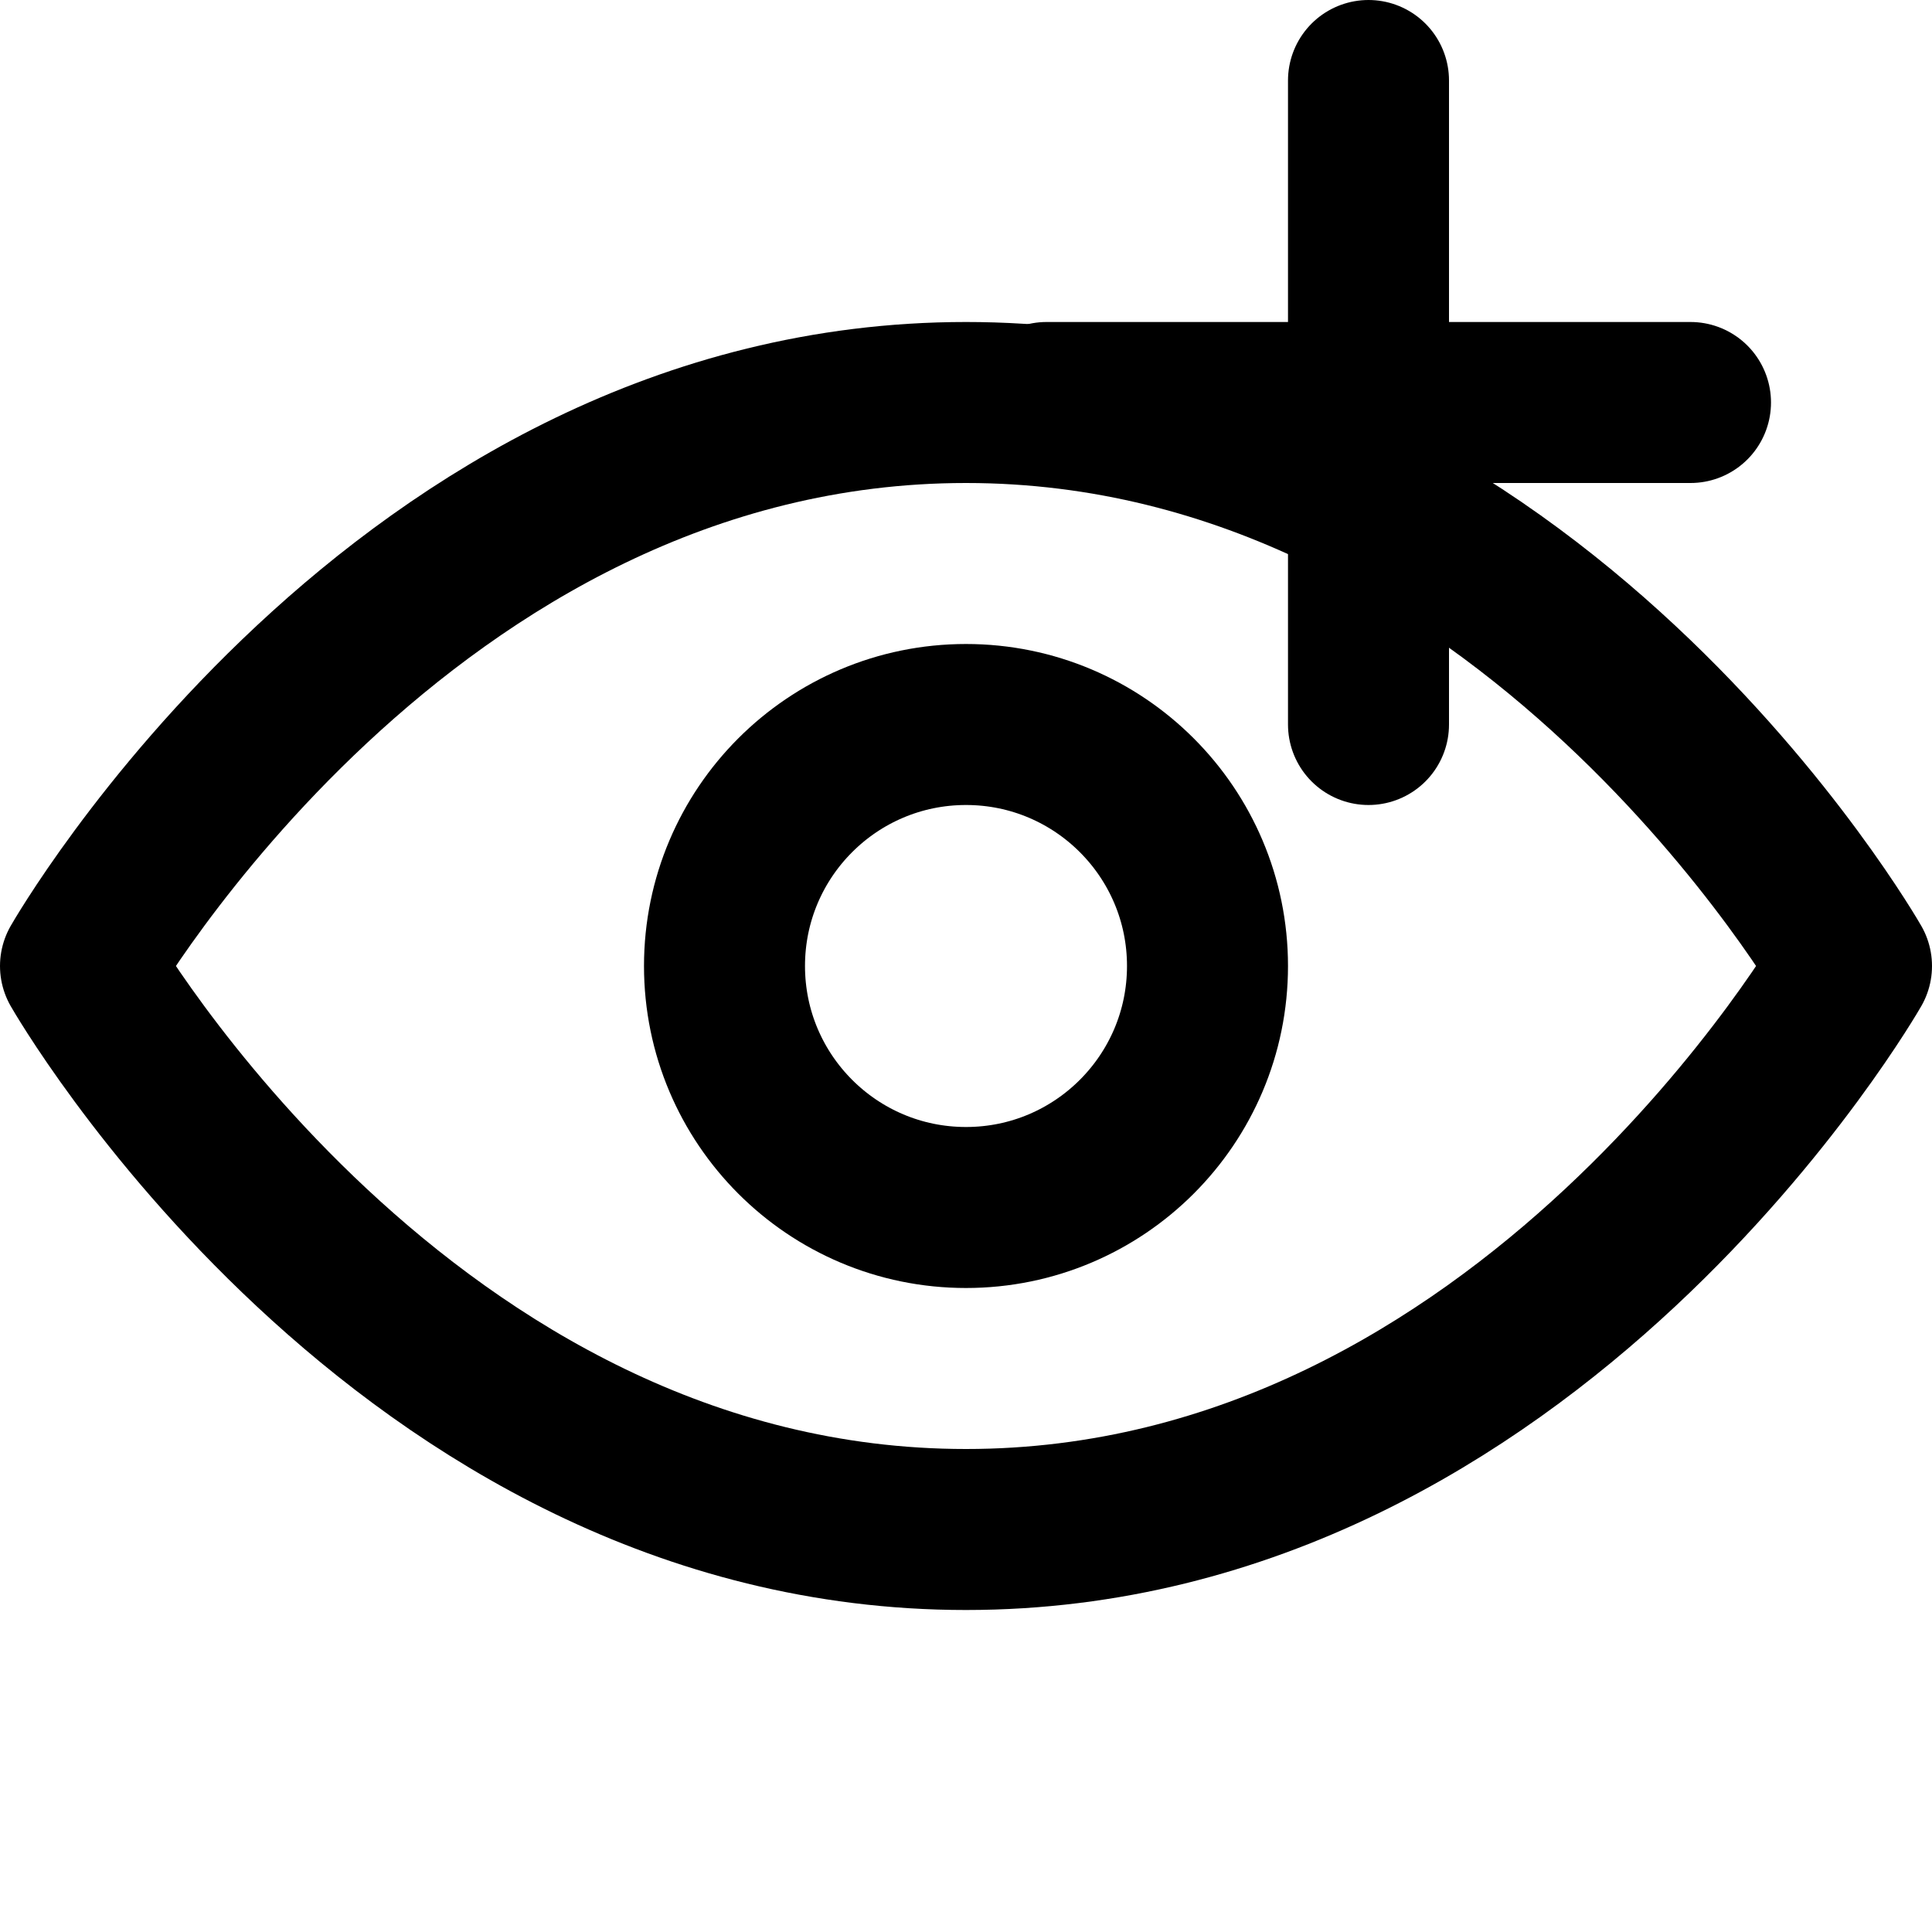
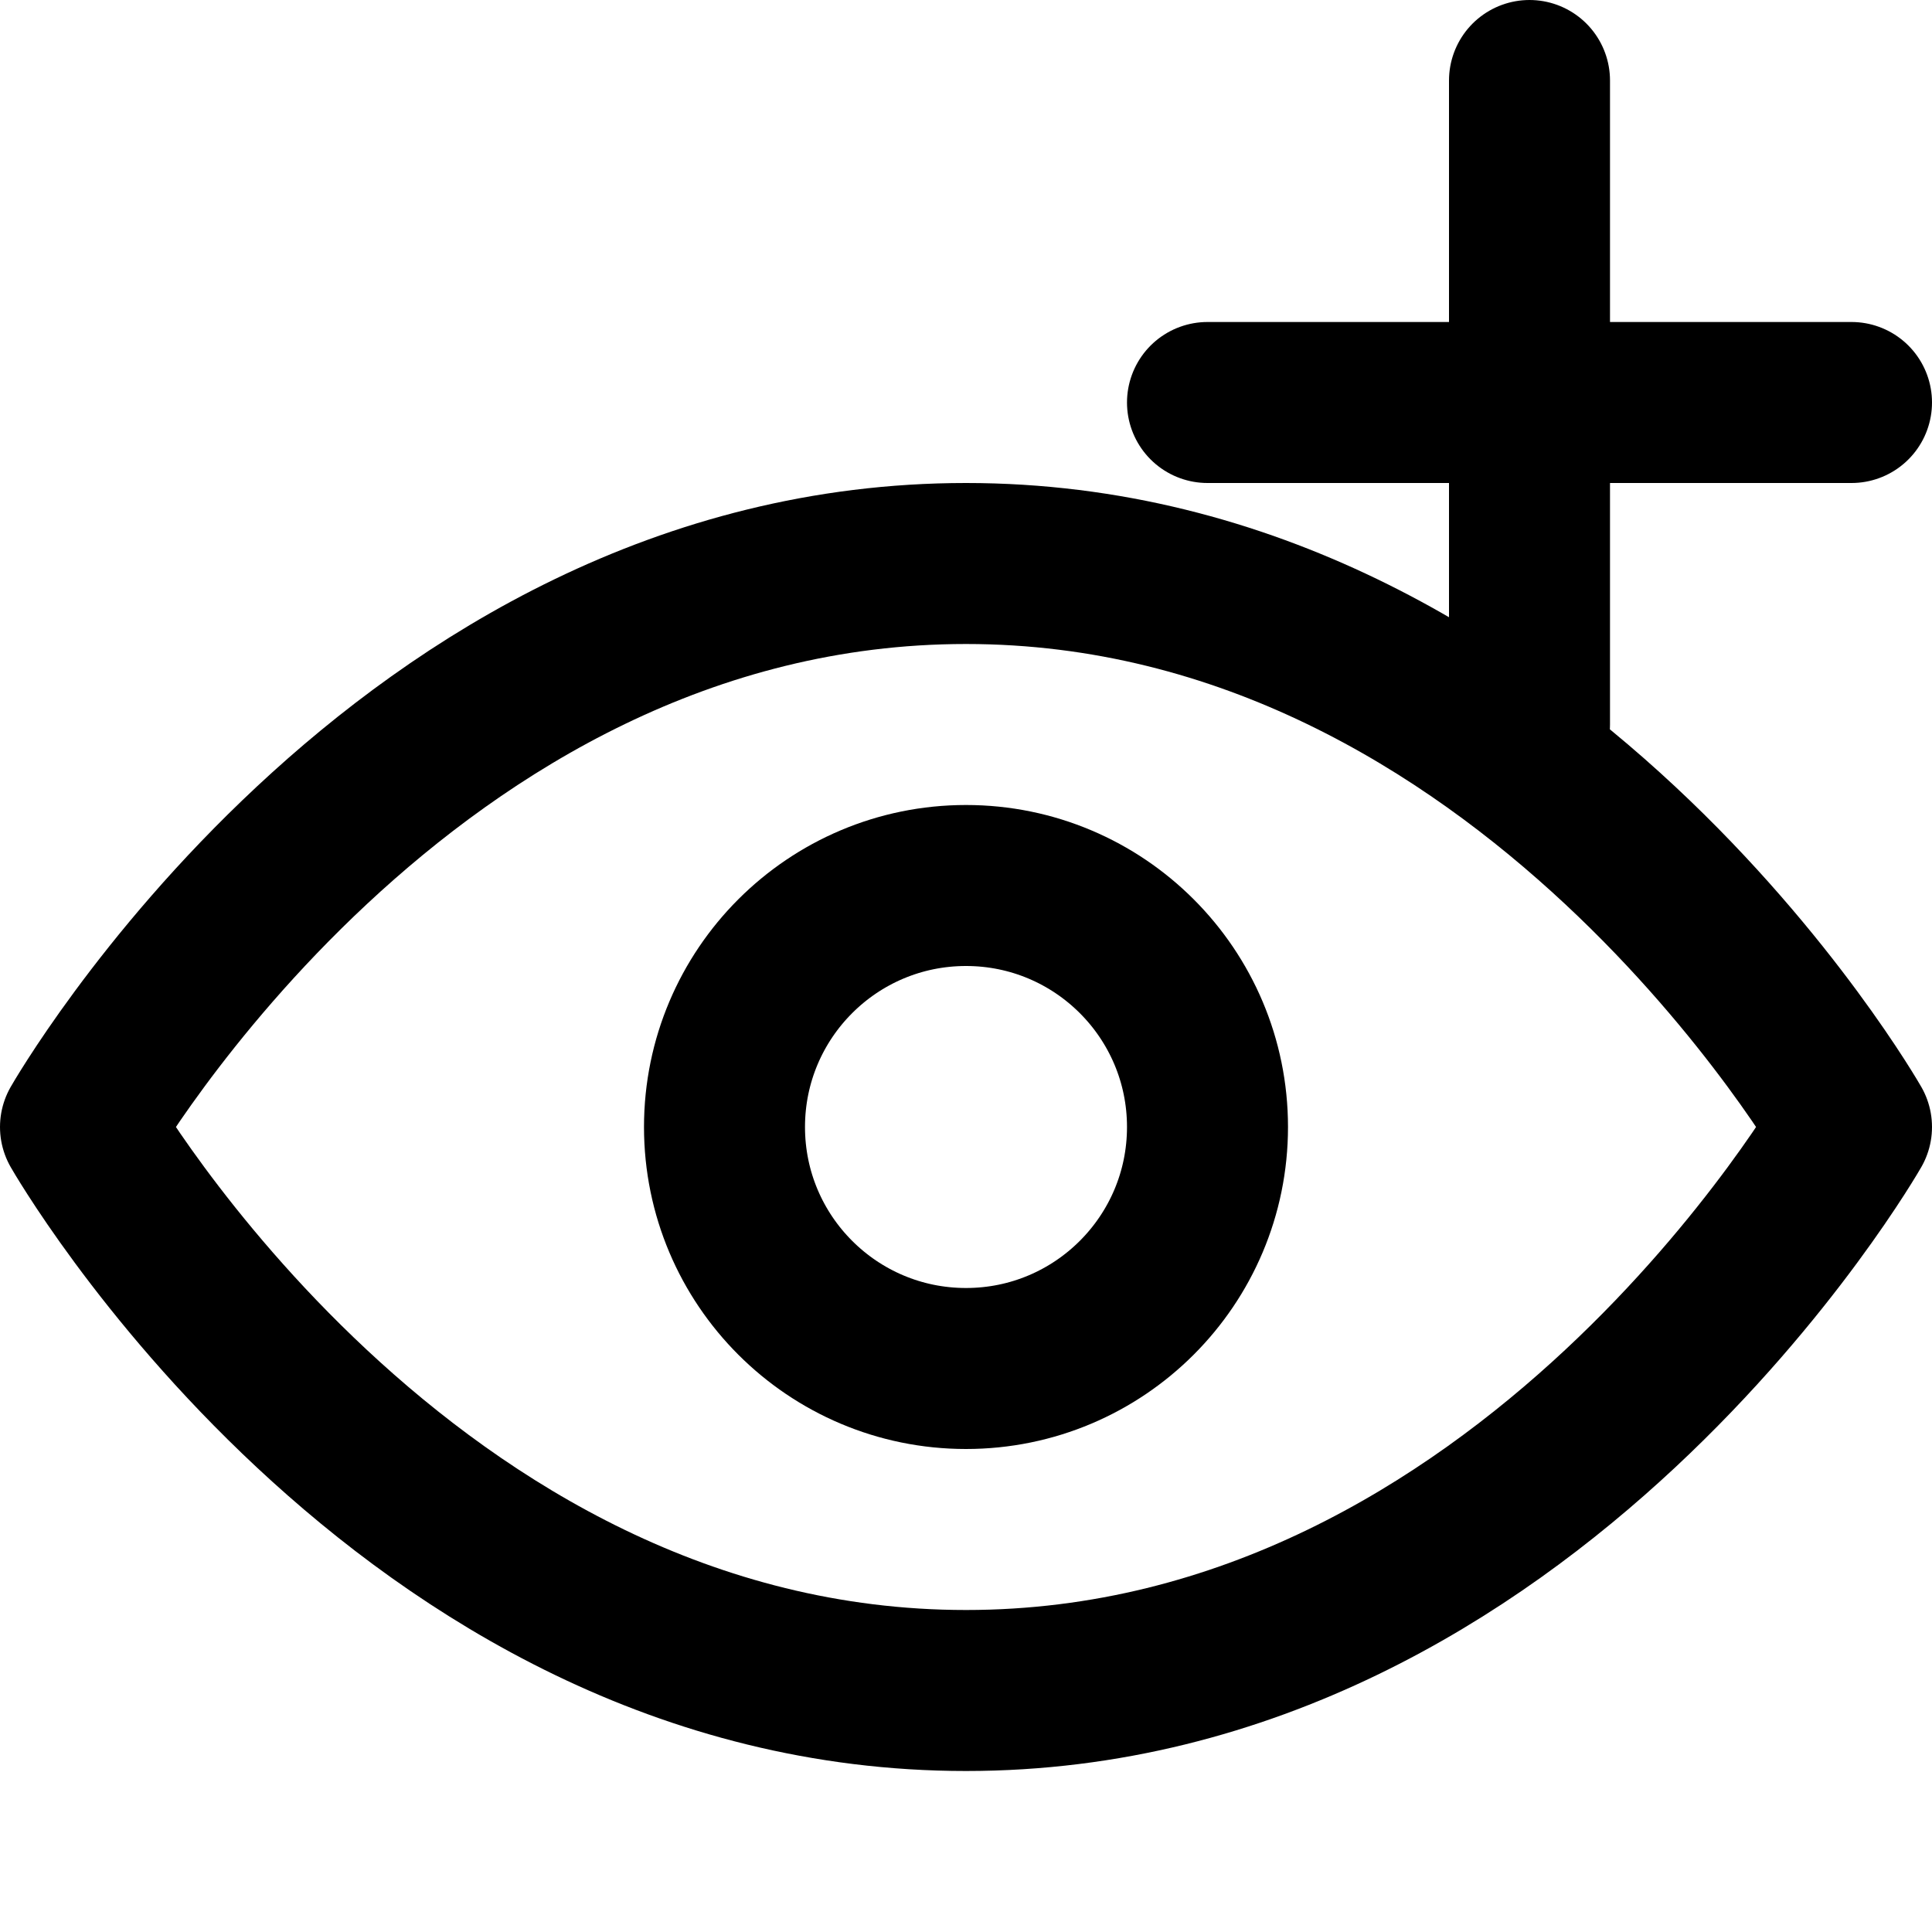
<svg xmlns="http://www.w3.org/2000/svg" viewBox="0 0 24 24">
-   <path d="M1 12s4-7 11-7 11 7 11 7-4 7-11 7S1 12 1 12z" stroke="currentColor" stroke-width="2" fill="none" stroke-linecap="round" stroke-linejoin="round" />
-   <circle cx="12" cy="12" r="3" stroke="currentColor" stroke-width="2" fill="none" />
-   <path d="M17 1v8M13 5h8" stroke="currentColor" stroke-width="2" stroke-linecap="round" />
+   <path d="M1 14s4-7 11-7 11 7 11 7-4 7-11 7S1 14 1 14z" stroke="currentColor" stroke-width="2" fill="none" stroke-linecap="round" stroke-linejoin="round" />
+   <circle cx="12" cy="14" r="3" stroke="currentColor" stroke-width="2" fill="none" />
+   <path d="M19 1v8M15 5h8" stroke="currentColor" stroke-width="2" stroke-linecap="round" />
</svg>
